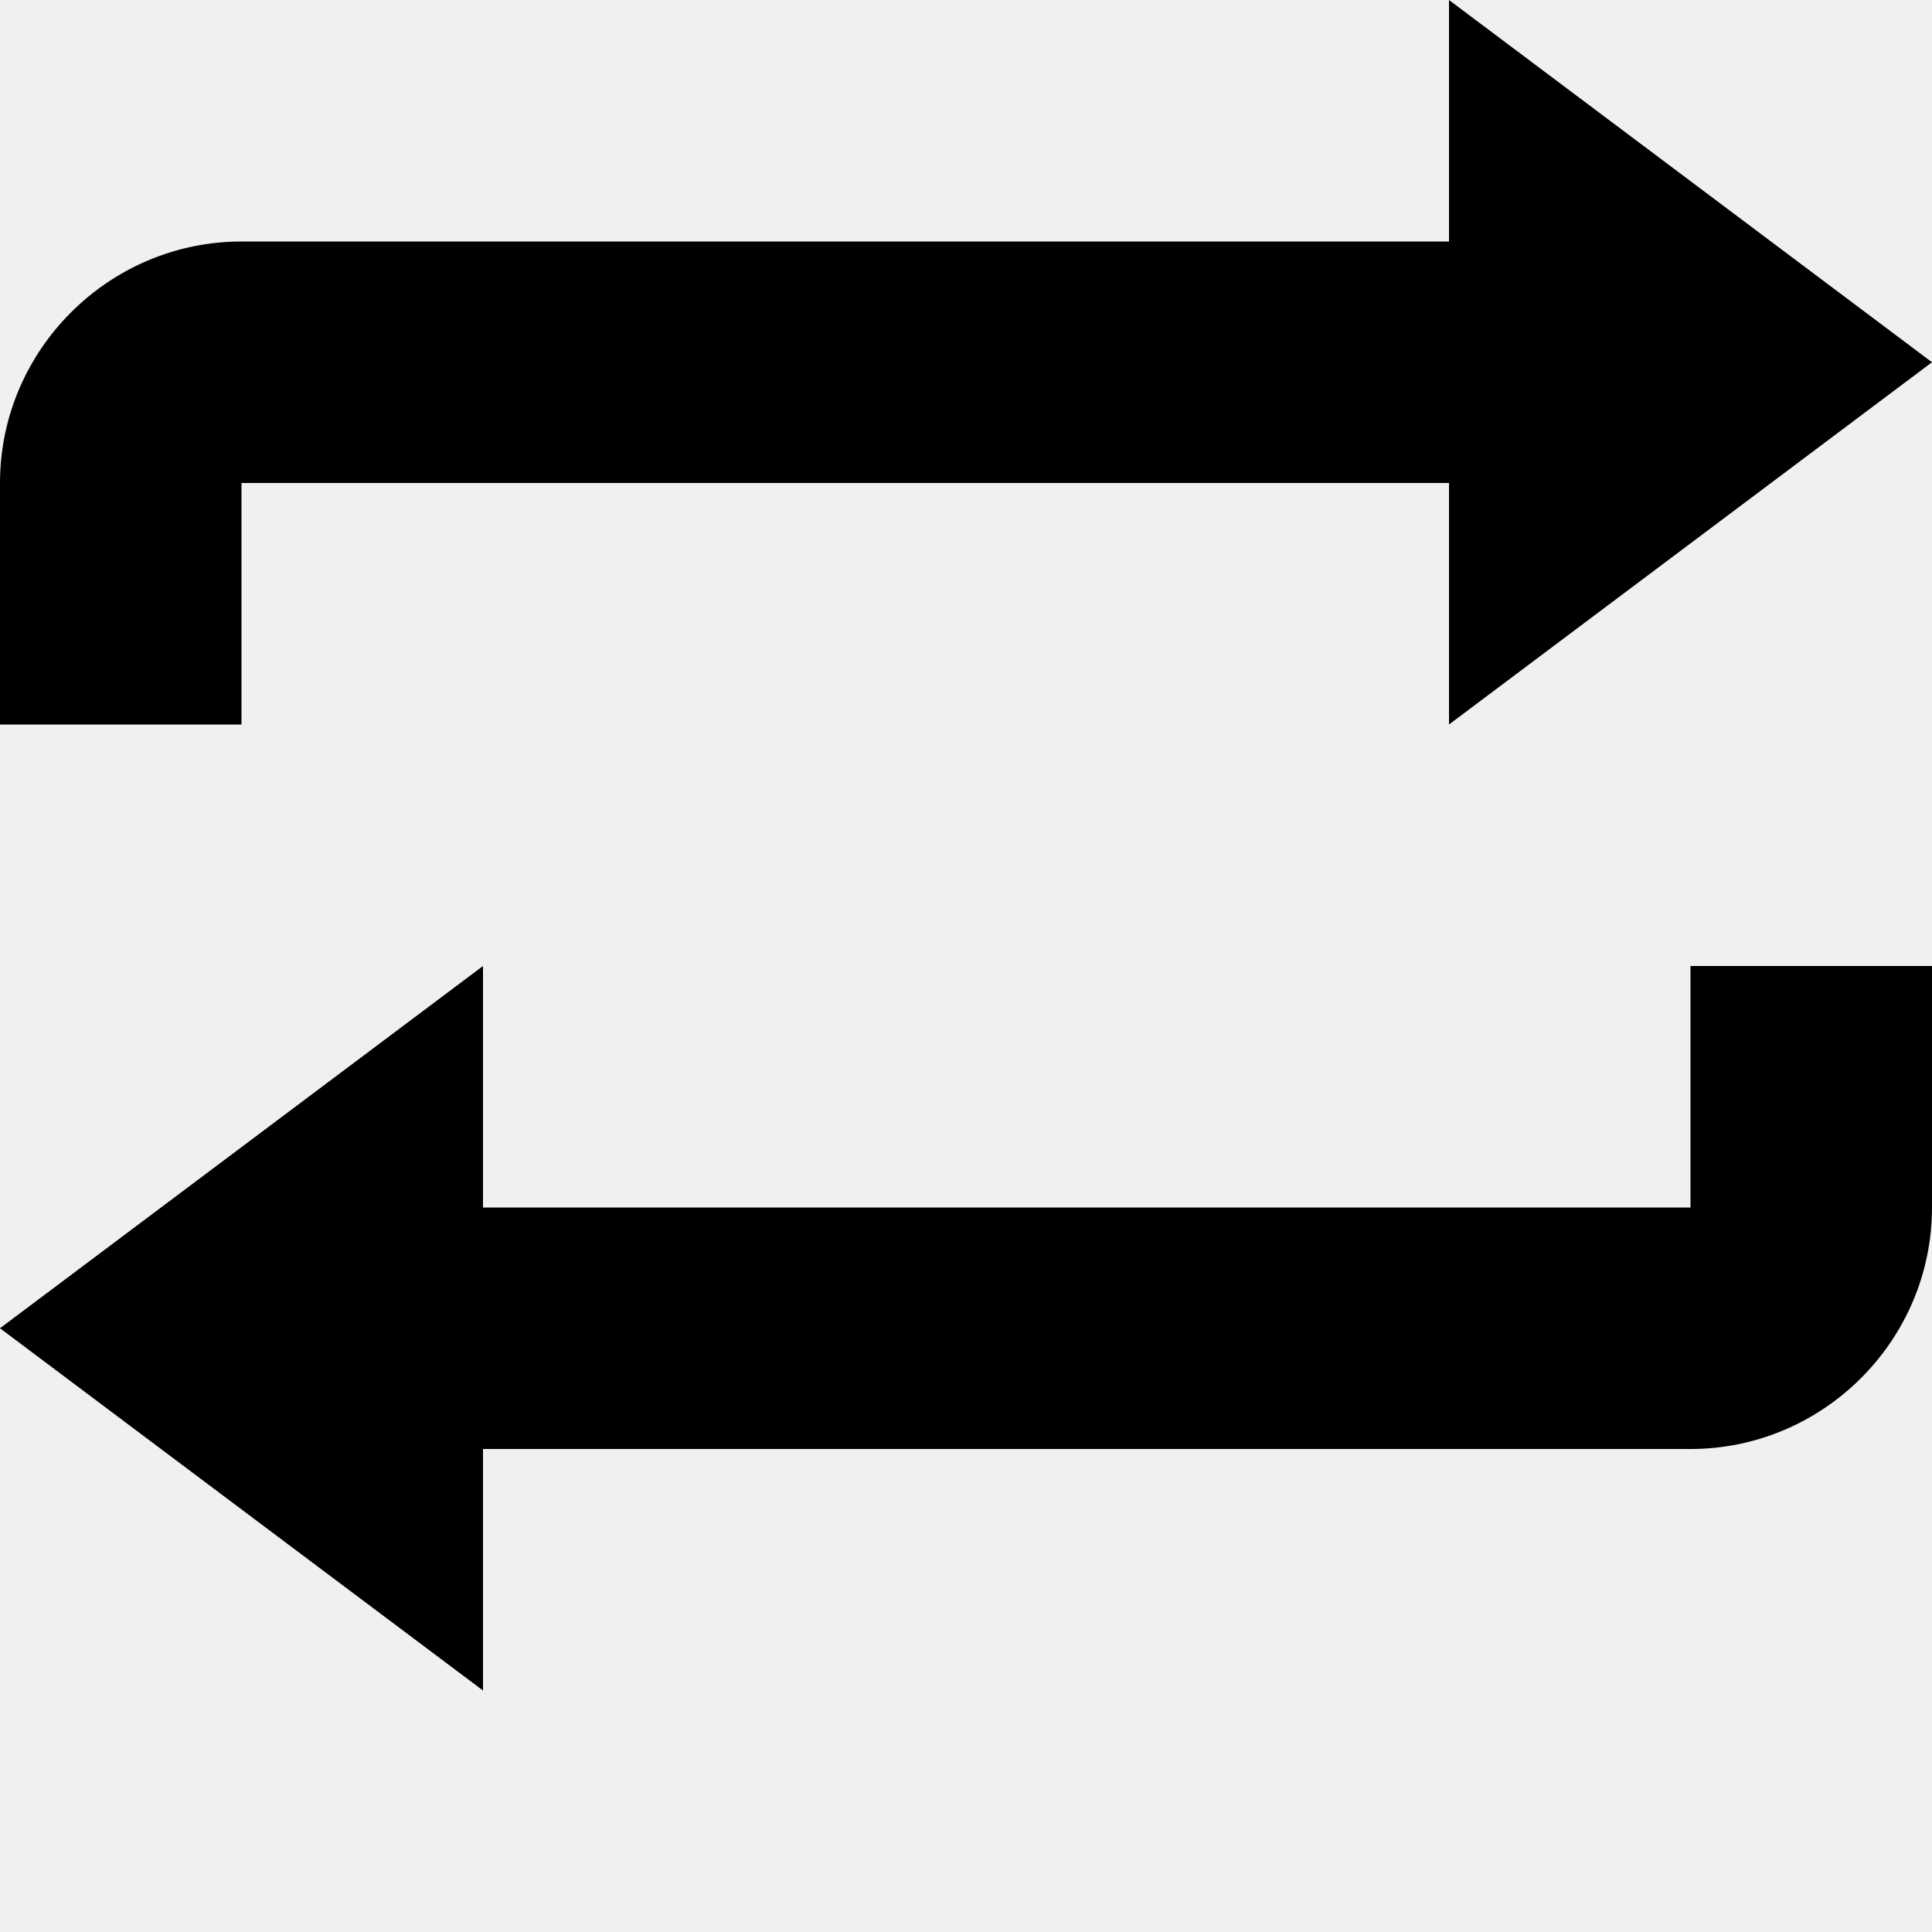
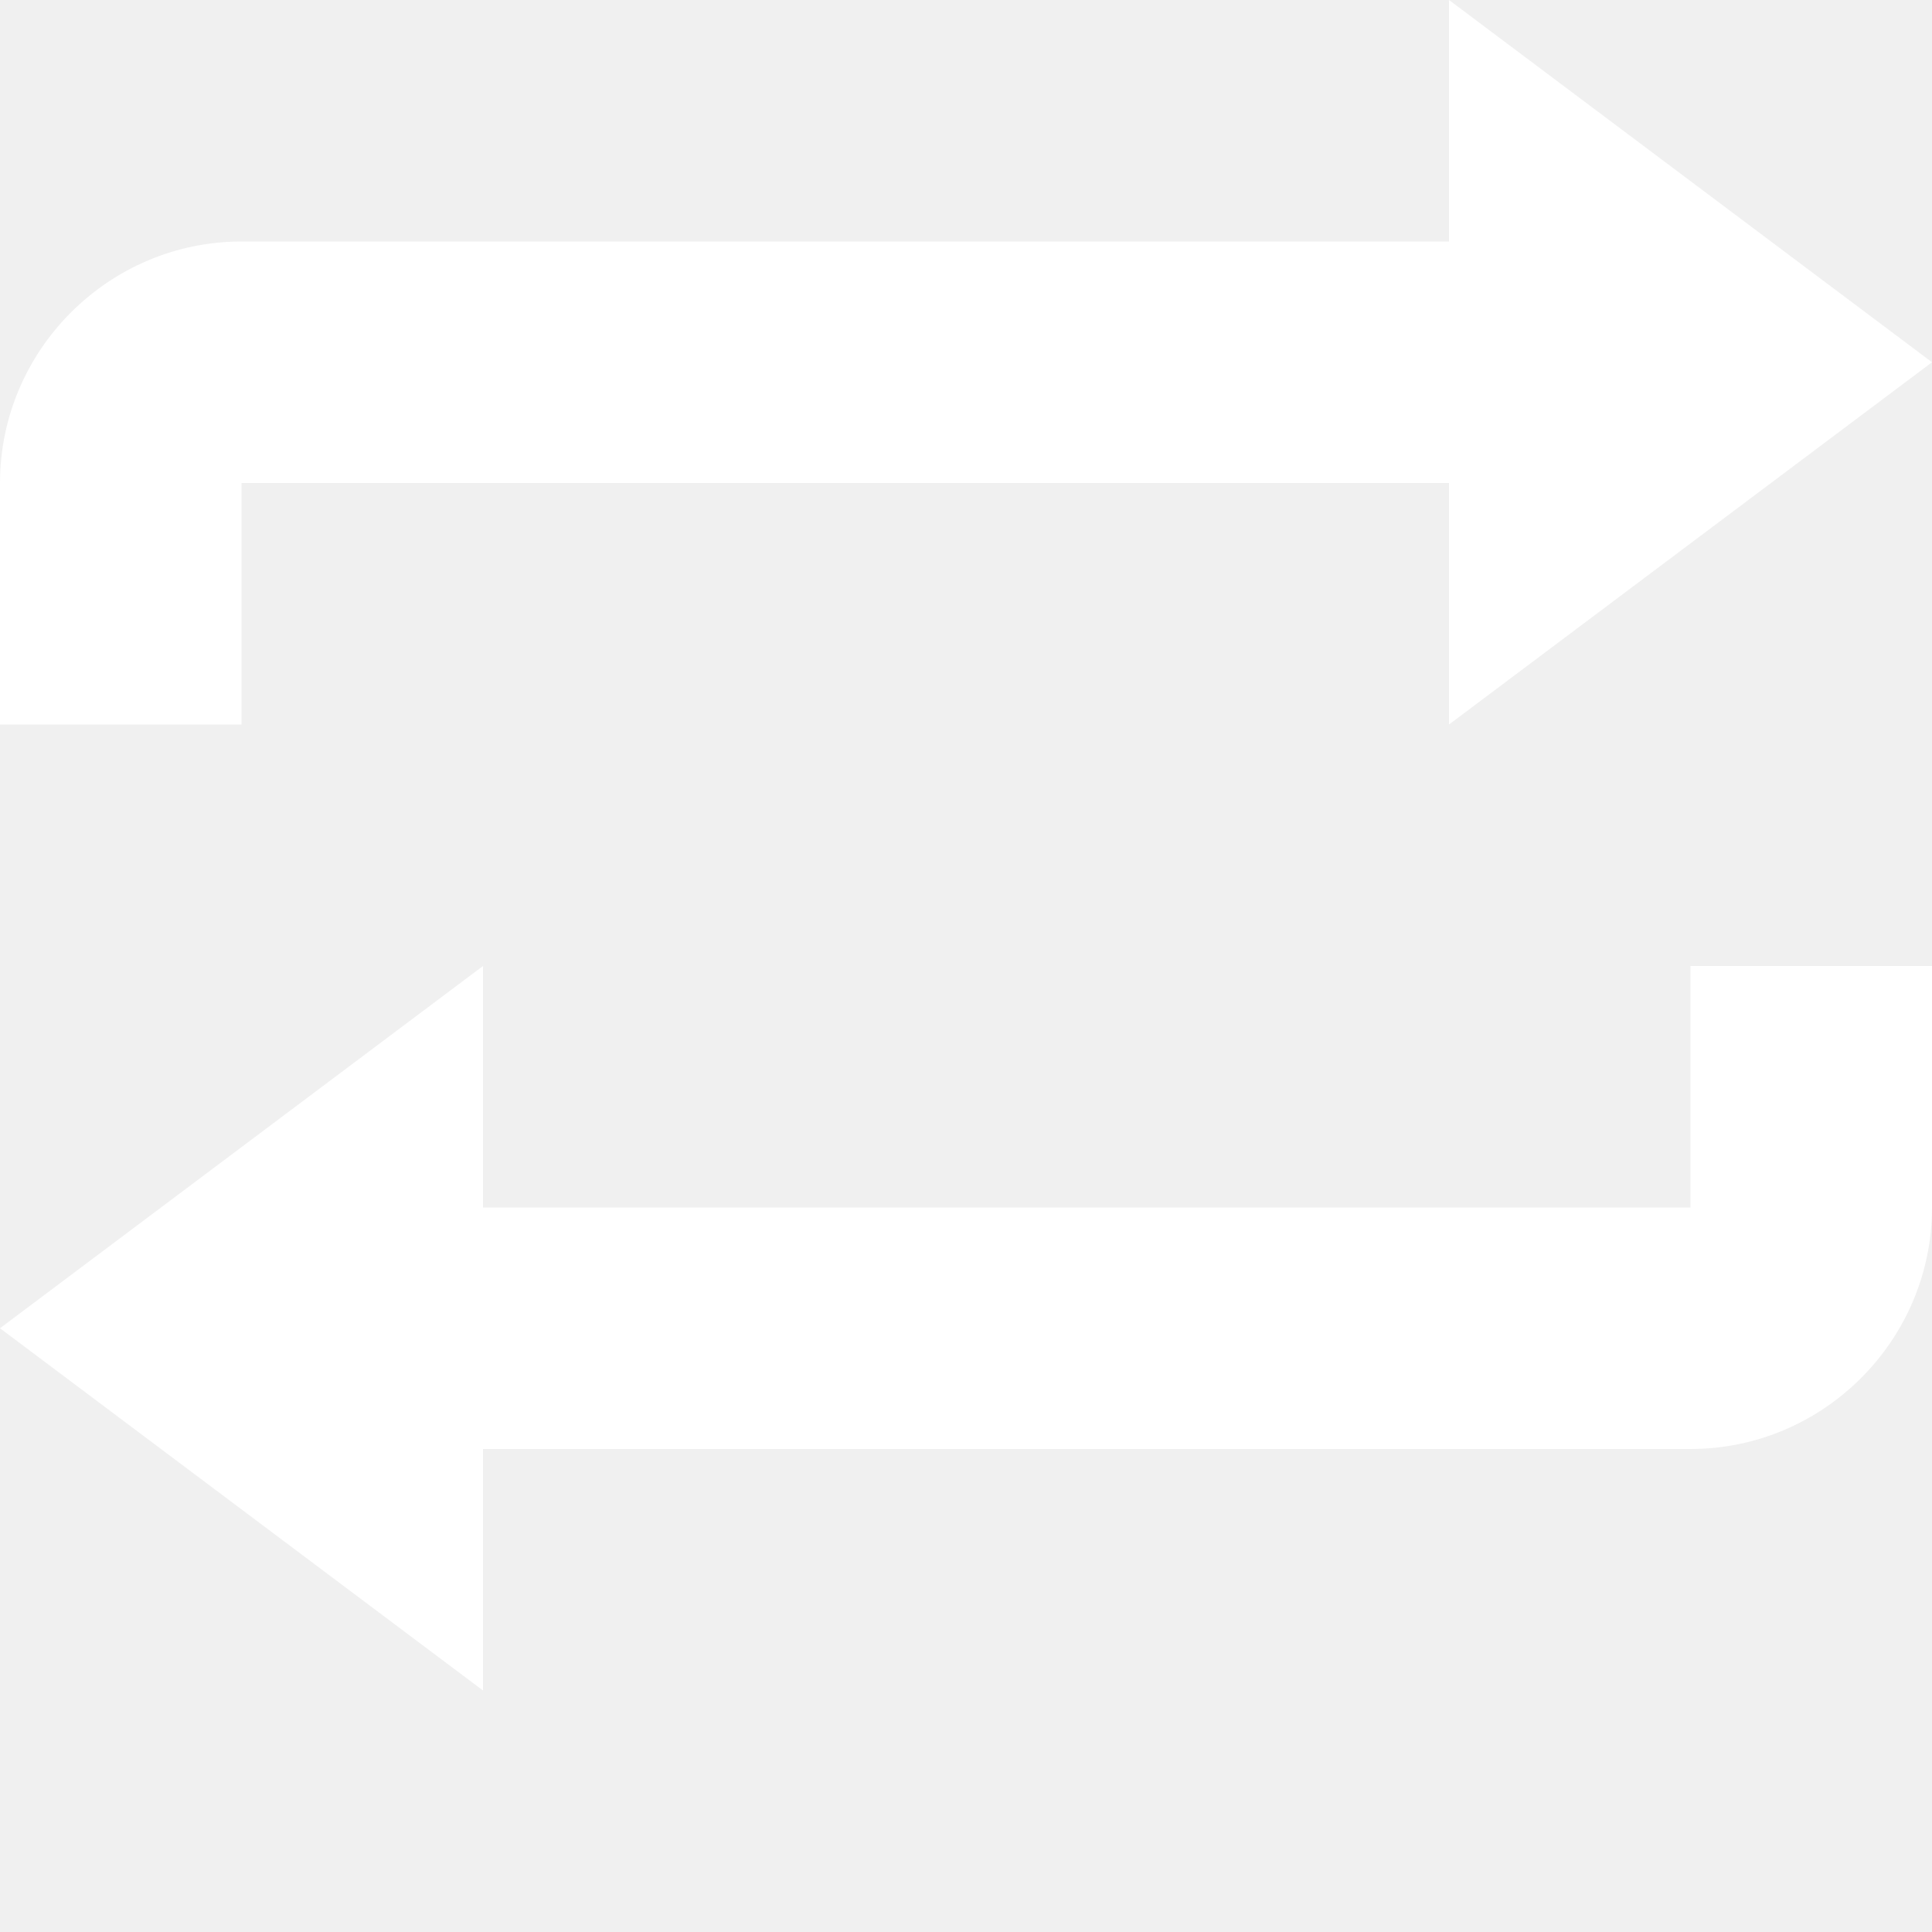
- <svg xmlns="http://www.w3.org/2000/svg" fill="#000000" width="800px" height="800px" viewBox="0 0 8 8">
+ <svg xmlns="http://www.w3.org/2000/svg" fill="#ffffff" width="800px" height="800px" viewBox="0 0 8 8">
  <path d="M6 0v1h-5c-.55 0-1 .45-1 1v1h1v-1h5v1l2-1.5-2-1.5zm-4 4l-2 1.5 2 1.5v-1h5c.55 0 1-.45 1-1v-1h-1v1h-5v-1z" />
</svg>
